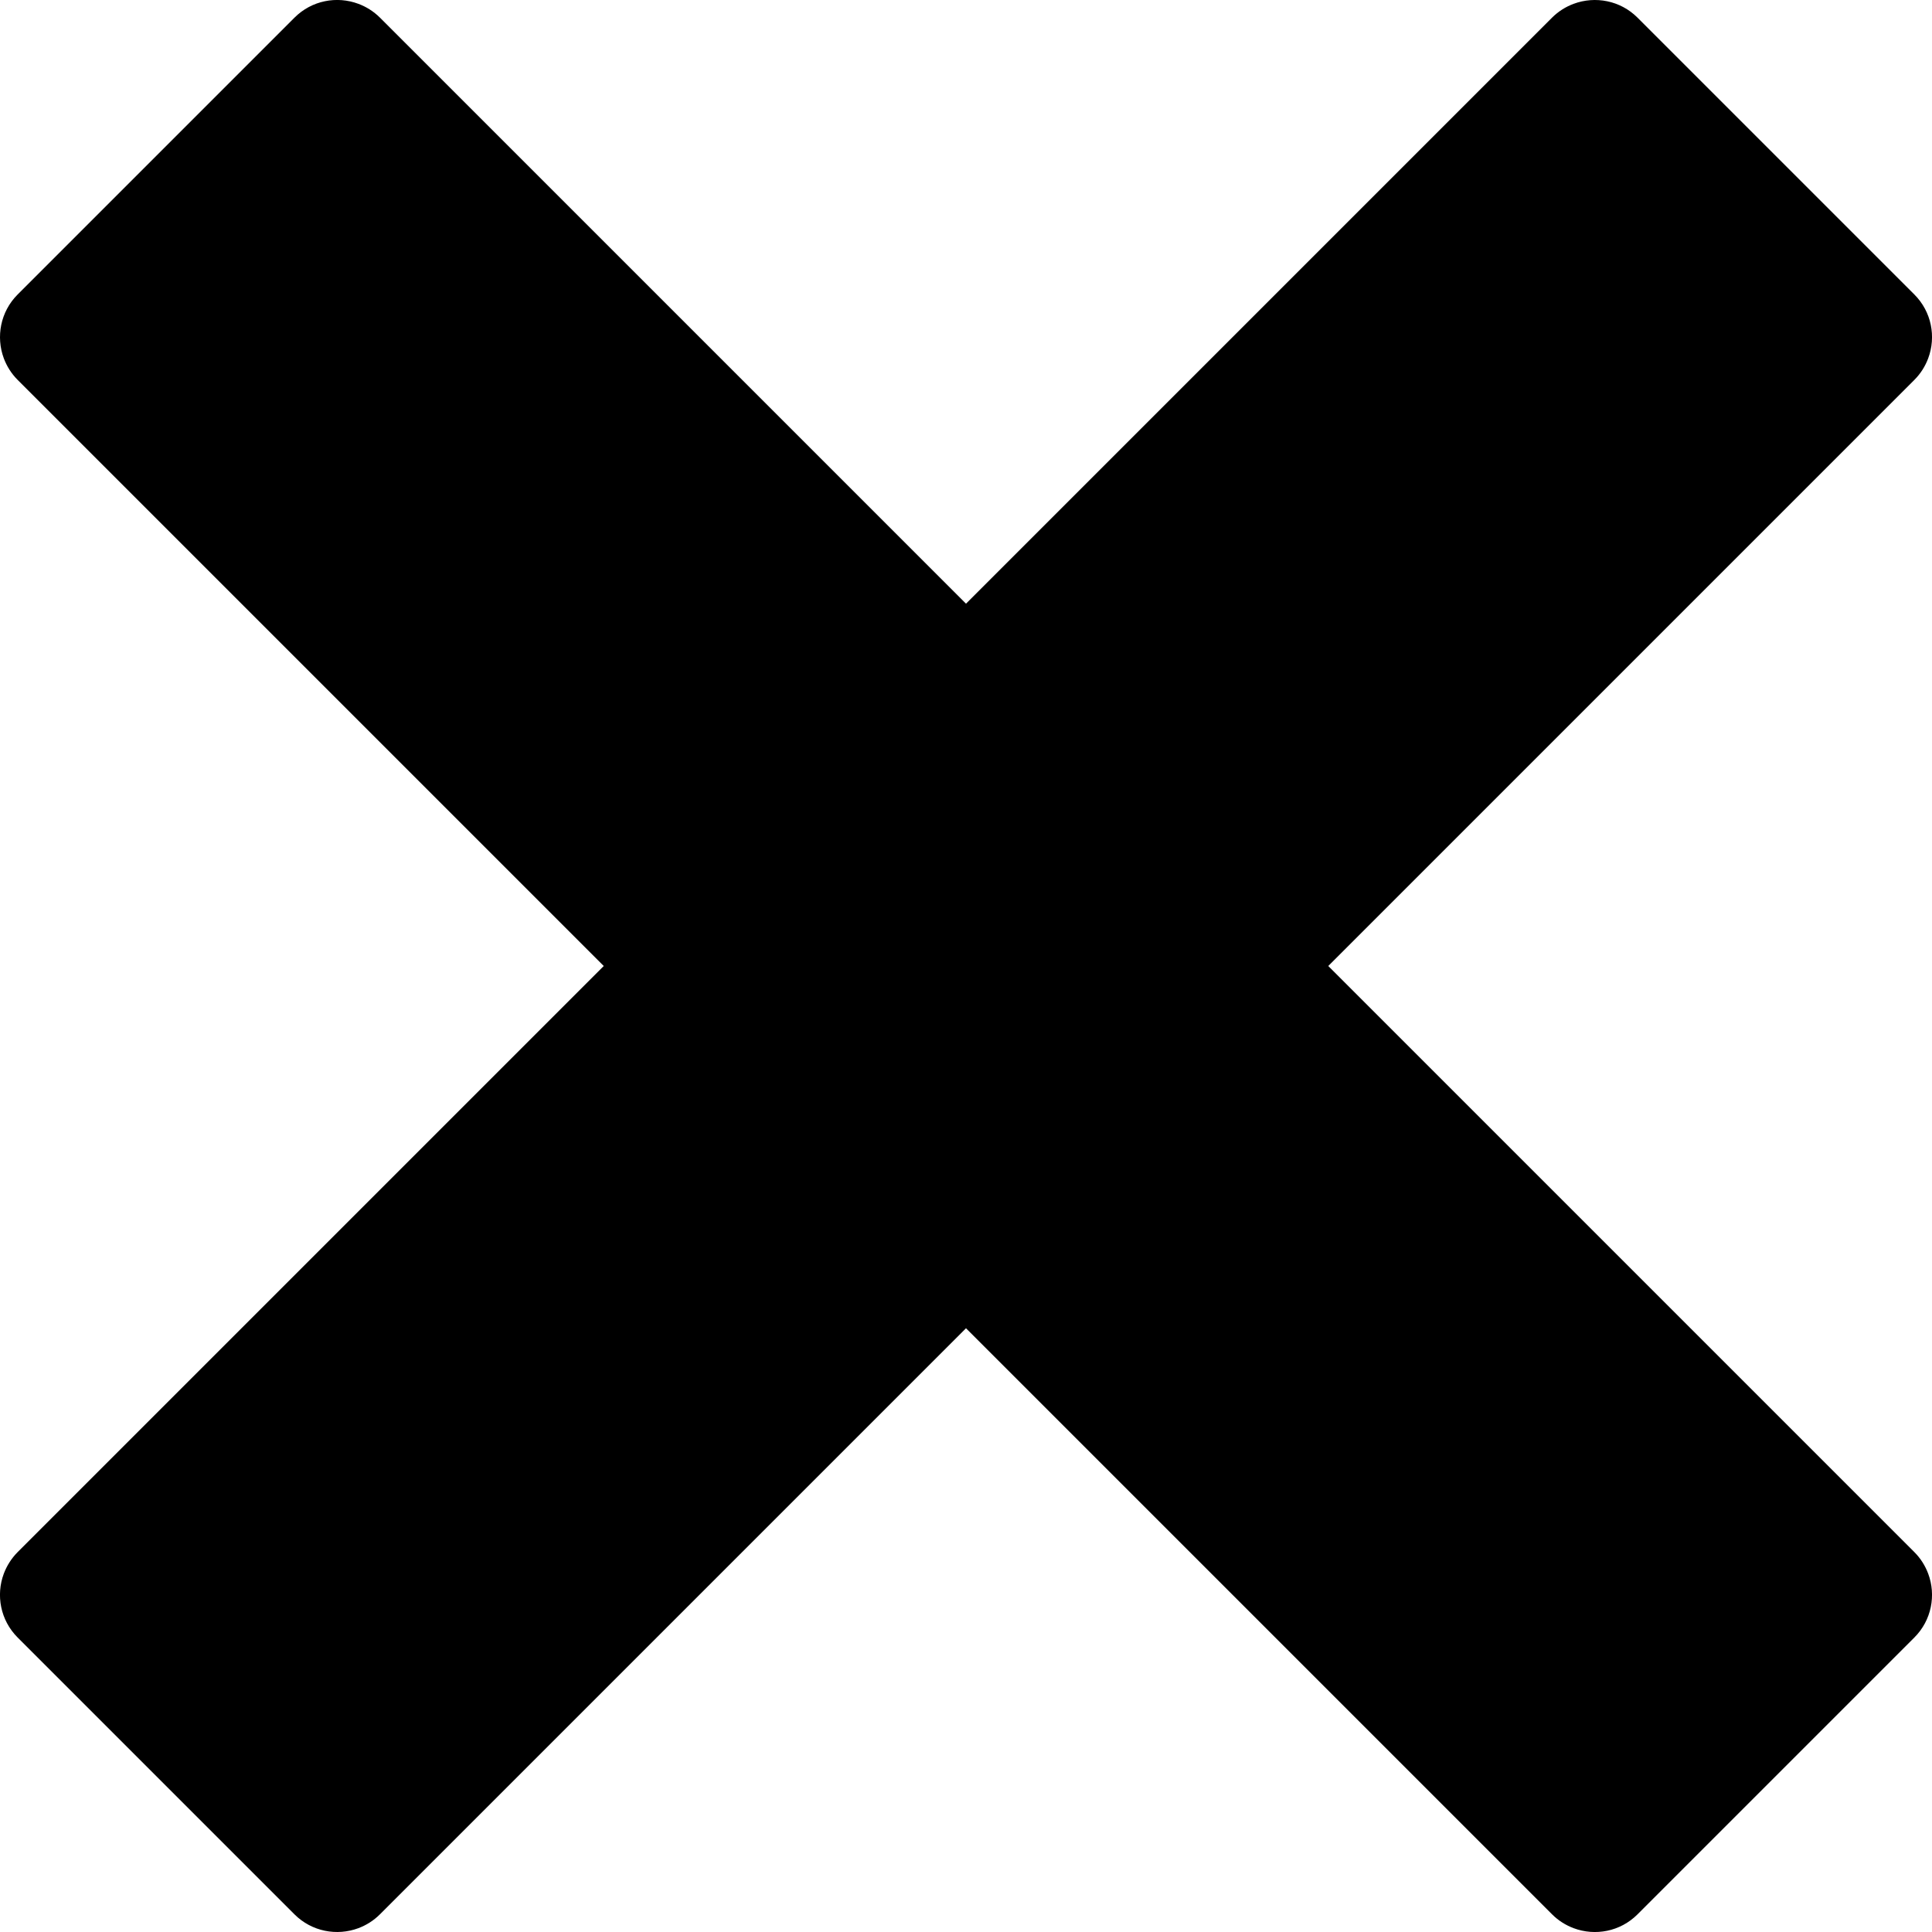
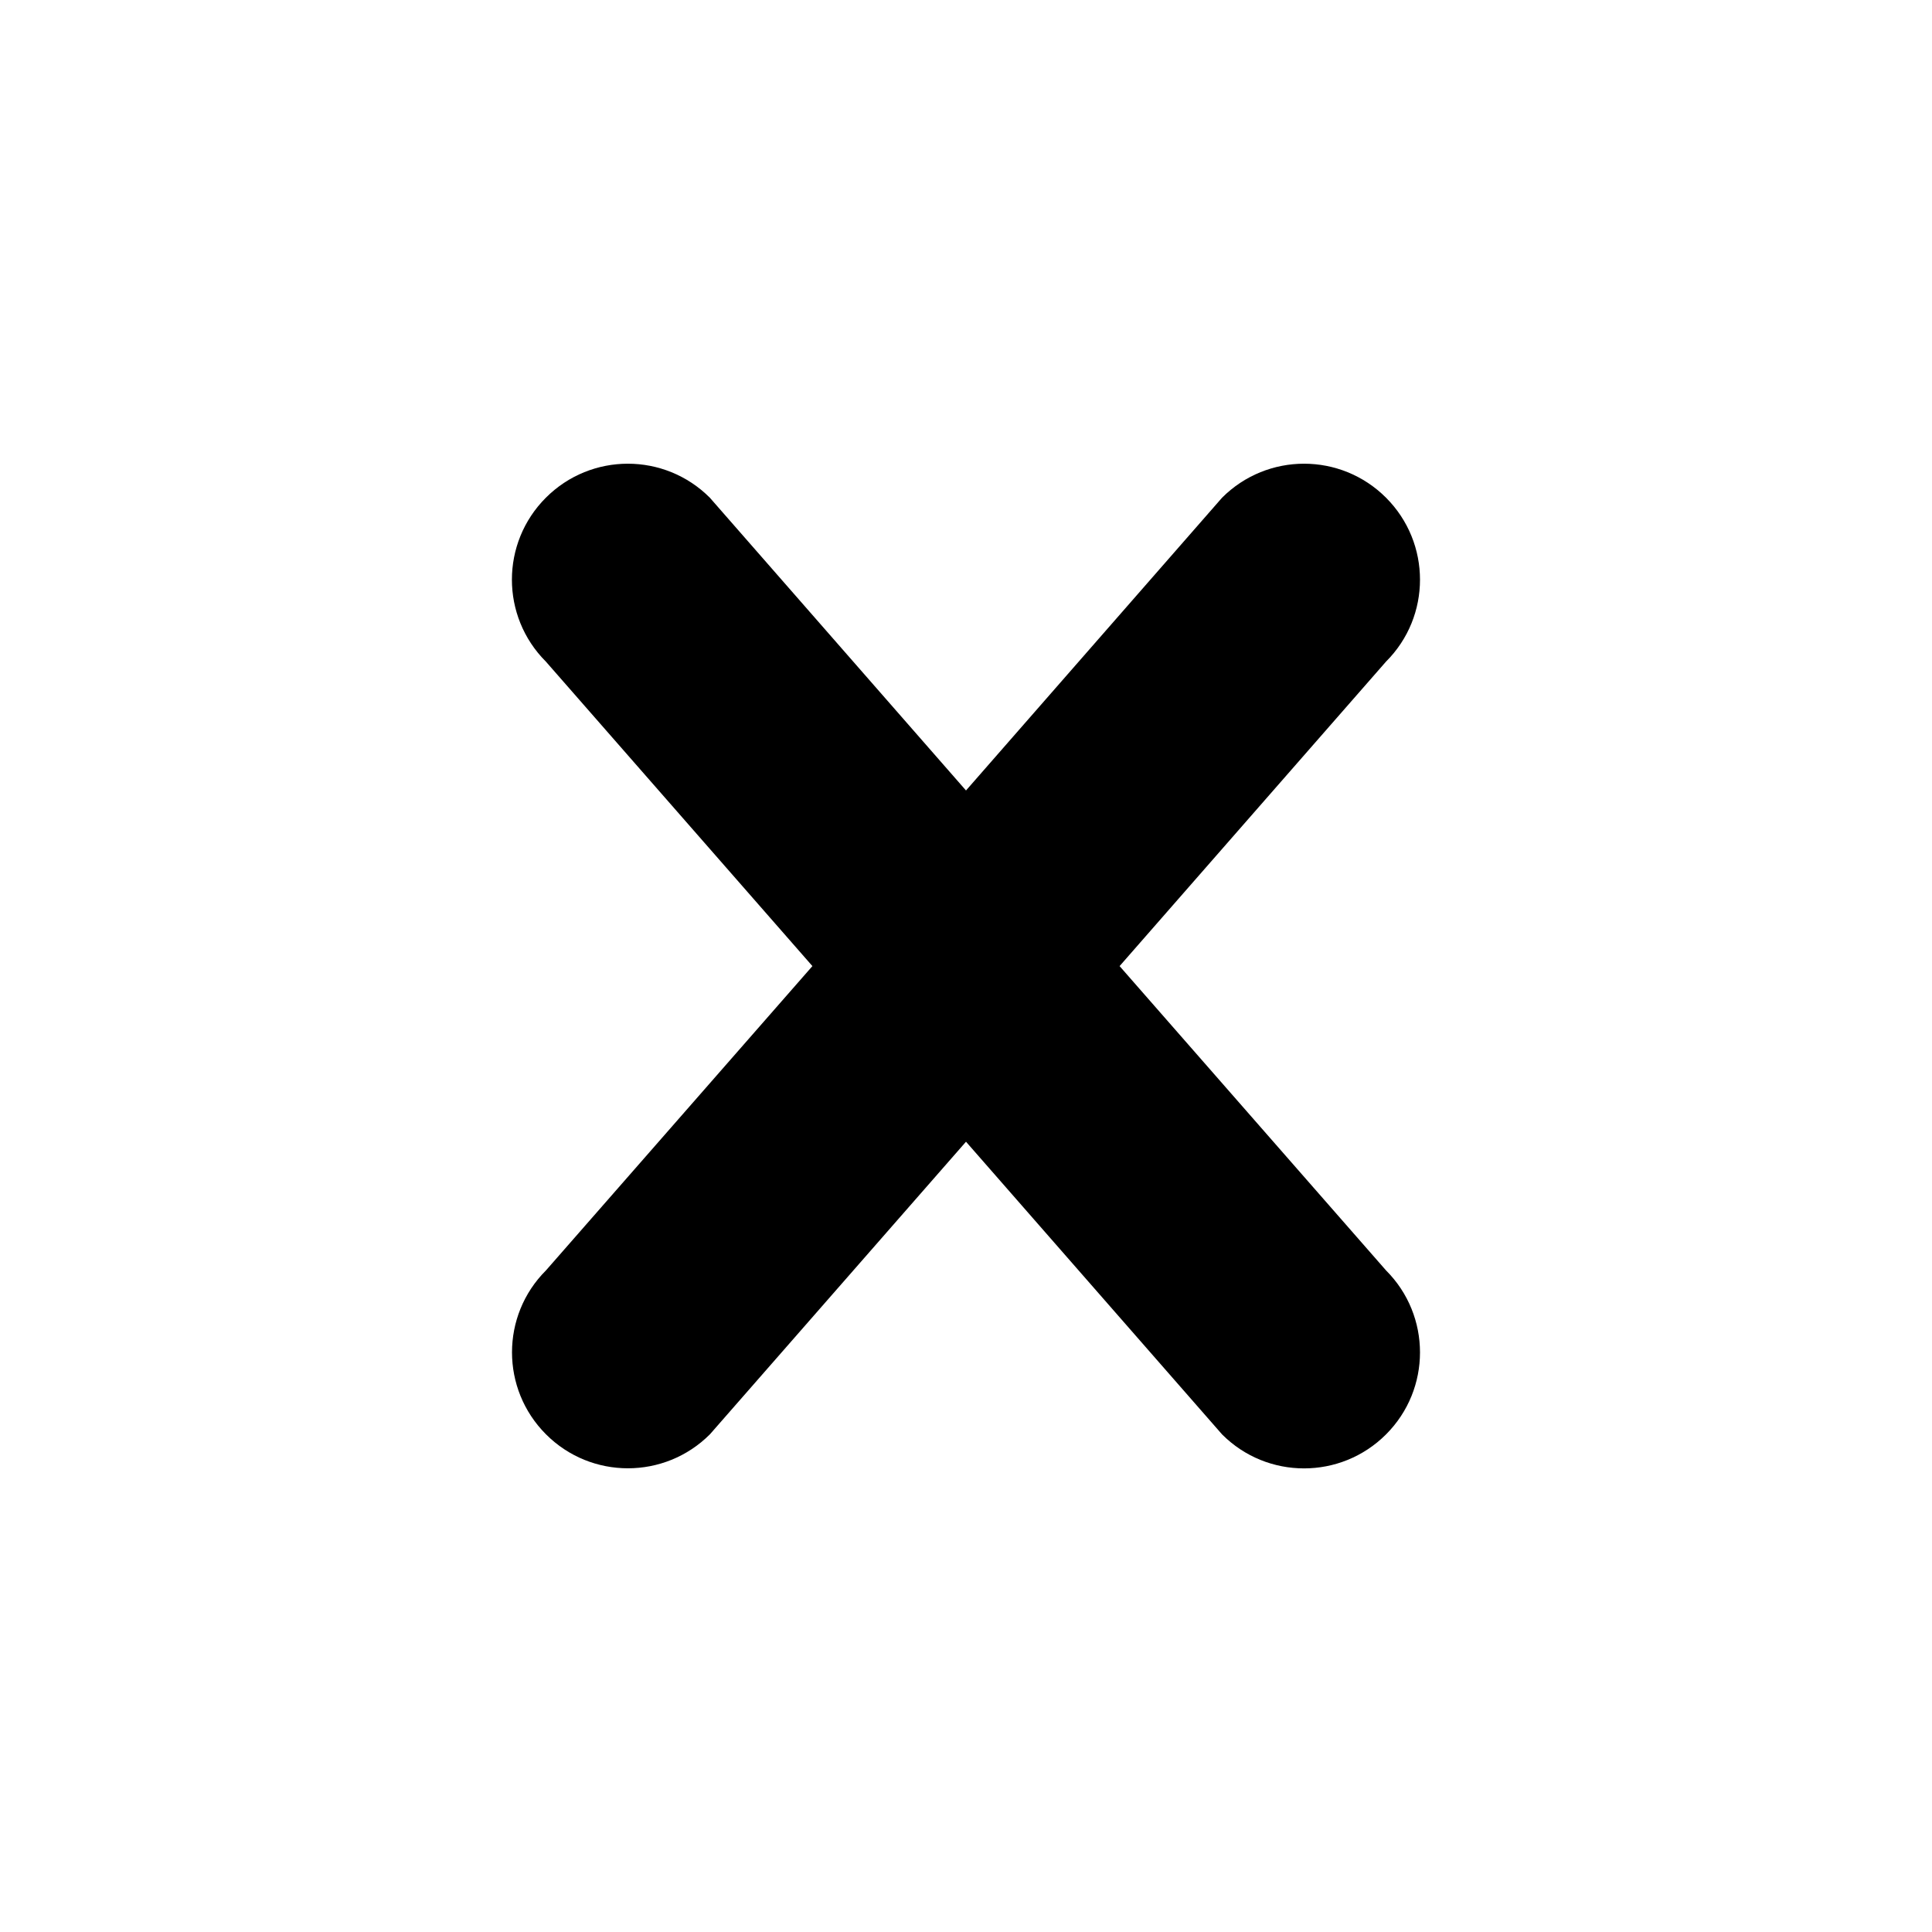
- <svg xmlns="http://www.w3.org/2000/svg" version="1.1" width="32" height="32" viewBox="0 0 32 32">
-   <path d="M31.708 25.708c-0-0-0-0-0-0l-9.708-9.708 9.708-9.708c0-0 0-0 0-0 0.105-0.105 0.18-0.227 0.229-0.357 0.133-0.356 0.057-0.771-0.229-1.057l-4.586-4.586c-0.286-0.286-0.702-0.361-1.057-0.229-0.13 0.048-0.252 0.124-0.357 0.228 0 0-0 0-0 0l-9.708 9.708-9.708-9.708c-0-0-0-0-0-0-0.105-0.104-0.227-0.18-0.357-0.228-0.356-0.133-0.771-0.057-1.057 0.229l-4.586 4.586c-0.286 0.286-0.361 0.702-0.229 1.057 0.049 0.13 0.124 0.252 0.229 0.357 0 0 0 0 0 0l9.708 9.708-9.708 9.708c-0 0-0 0-0 0-0.104 0.105-0.18 0.227-0.229 0.357-0.133 0.355-0.057 0.771 0.229 1.057l4.586 4.586c0.286 0.286 0.702 0.361 1.057 0.229 0.13-0.049 0.252-0.124 0.357-0.229 0-0 0-0 0-0l9.708-9.708 9.708 9.708c0 0 0 0 0 0 0.105 0.105 0.227 0.18 0.357 0.229 0.356 0.133 0.771 0.057 1.057-0.229l4.586-4.586c0.286-0.286 0.362-0.702 0.229-1.057-0.049-0.13-0.124-0.252-0.229-0.357z" />
+ <svg xmlns="http://www.w3.org/2000/svg" version="1.1" width="20" height="20" viewBox="0 0 20 20">
+   <path d="M14.348 14.849c-0.469 0.469-1.229 0.469-1.697 0l-2.651-3.030-2.651 3.029c-0.469 0.469-1.229 0.469-1.697 0-0.469-0.469-0.469-1.229 0-1.697l2.758-3.15-2.759-3.152c-0.469-0.469-0.469-1.228 0-1.697s1.228-0.469 1.697 0l2.652 3.031 2.651-3.031c0.469-0.469 1.228-0.469 1.697 0s0.469 1.229 0 1.697l-2.758 3.152 2.758 3.15c0.469 0.469 0.469 1.229 0 1.698z" />
</svg>
